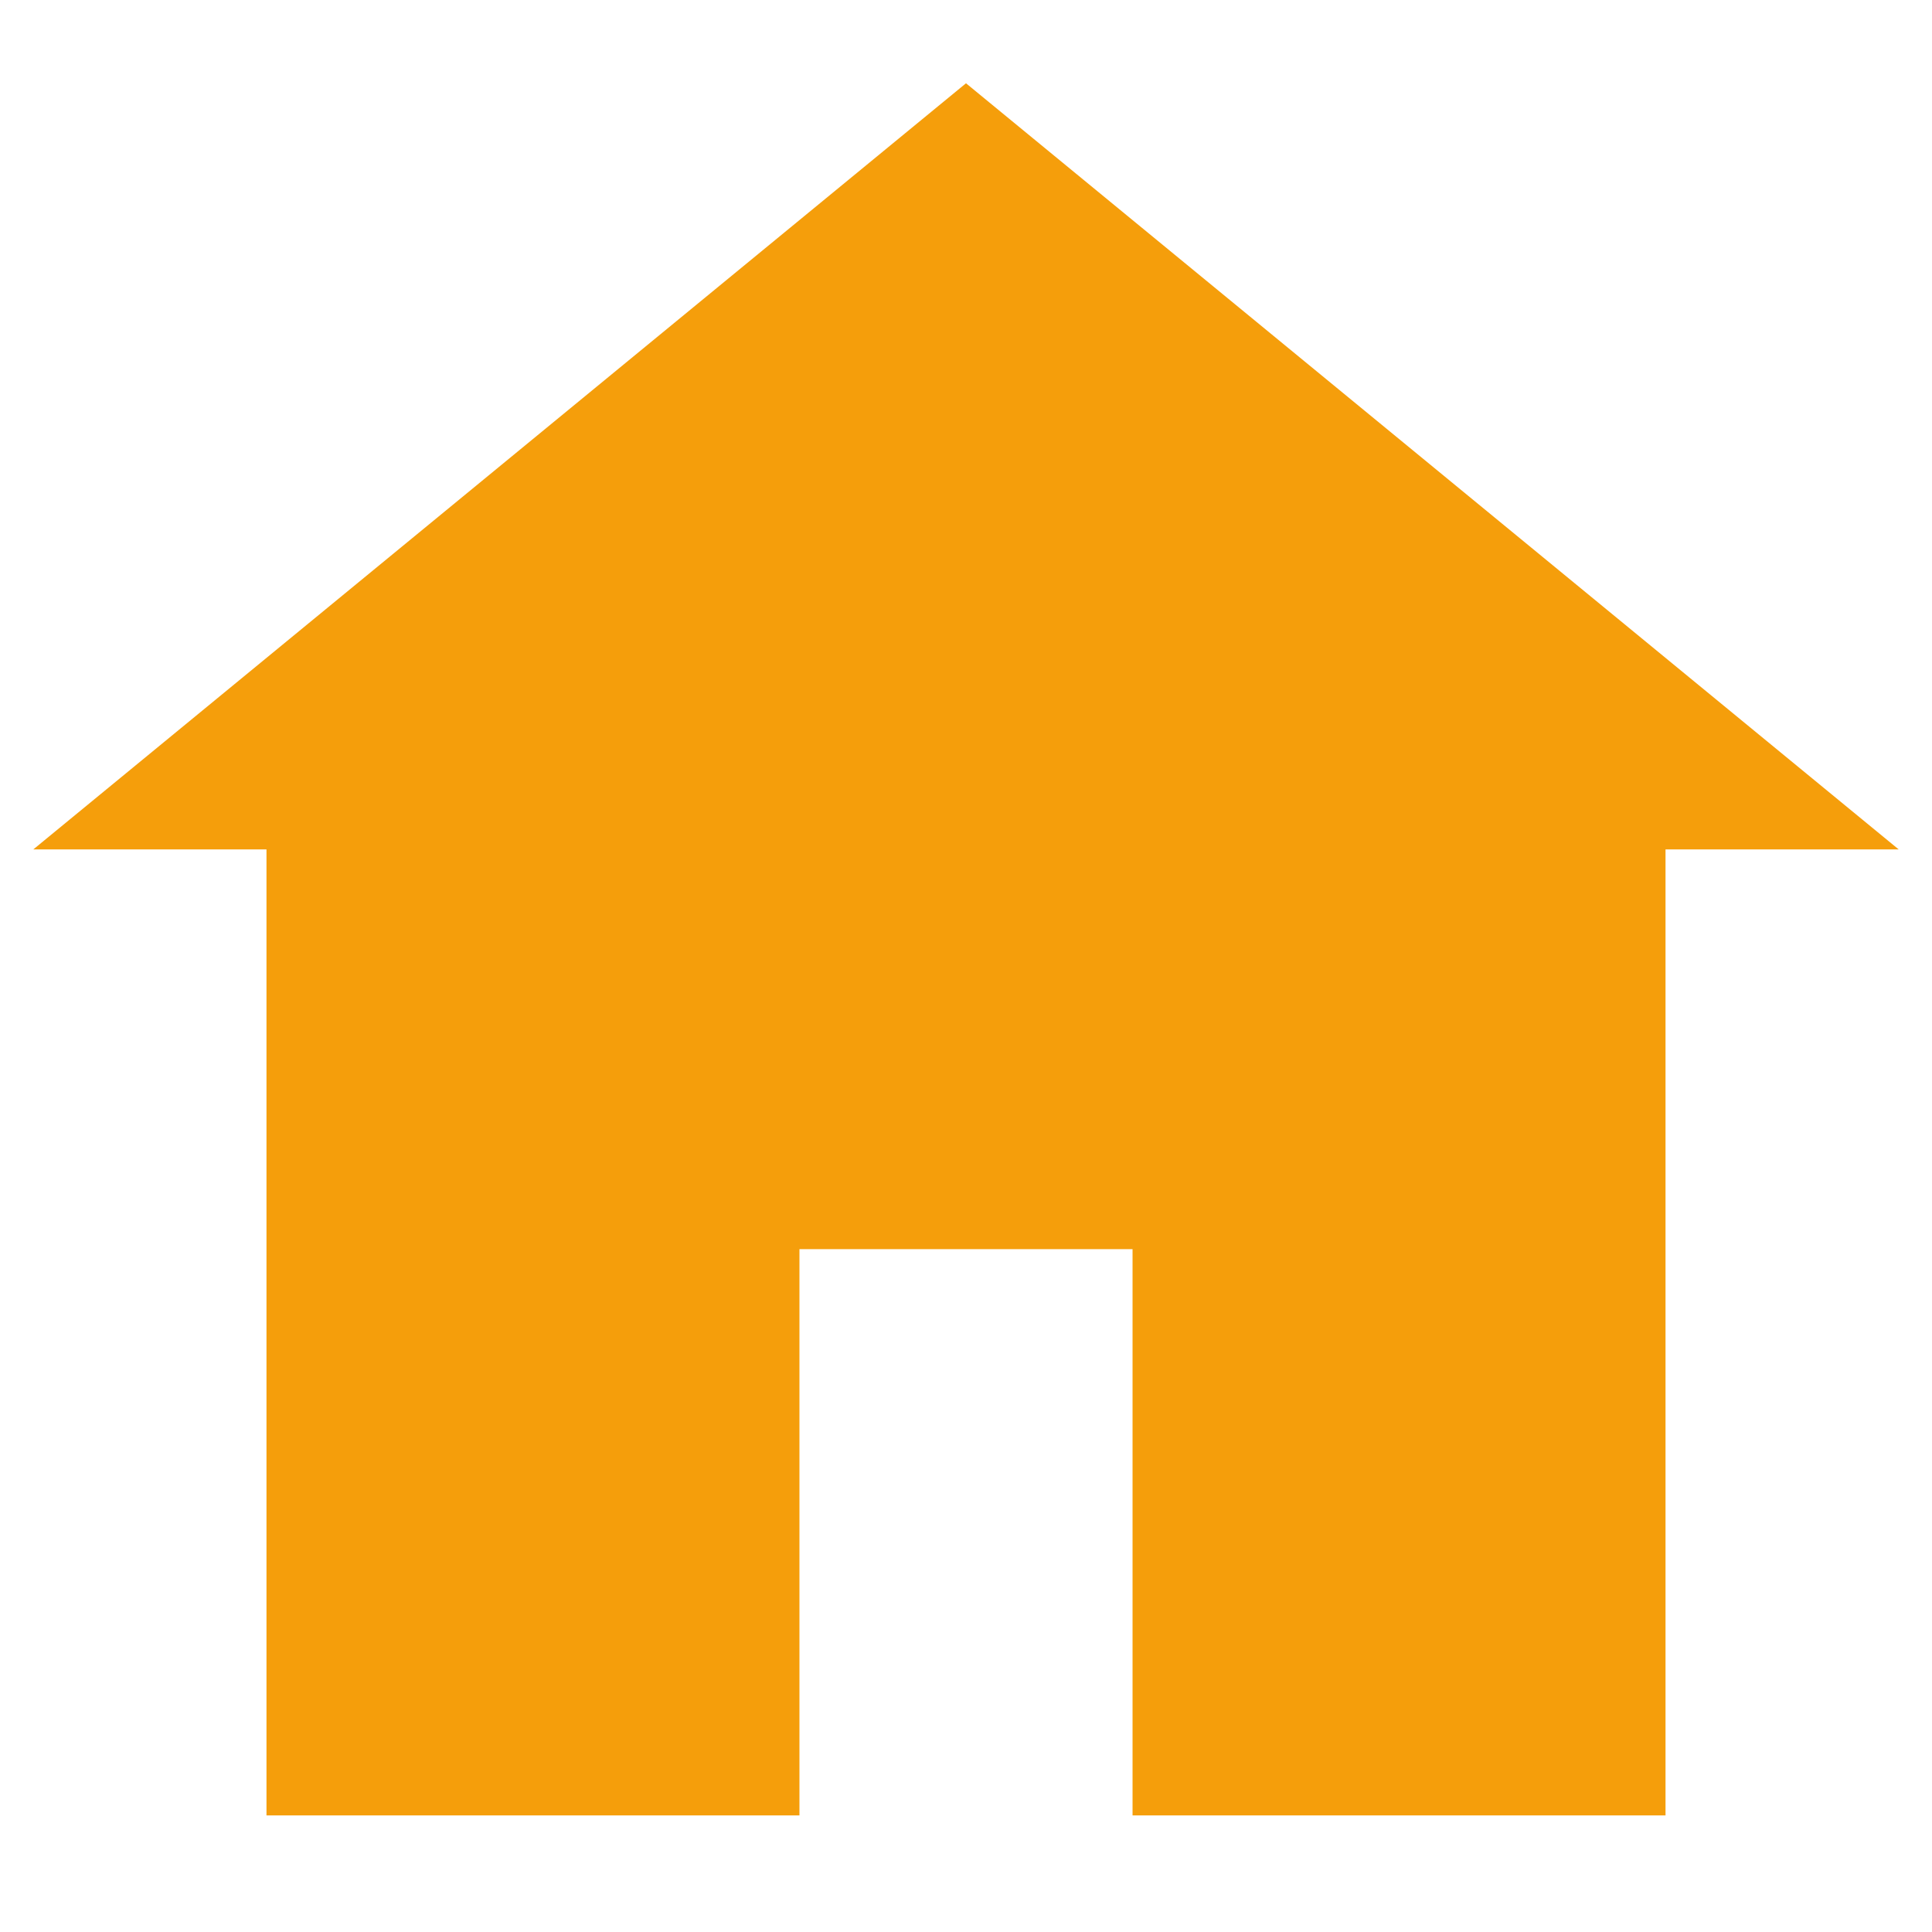
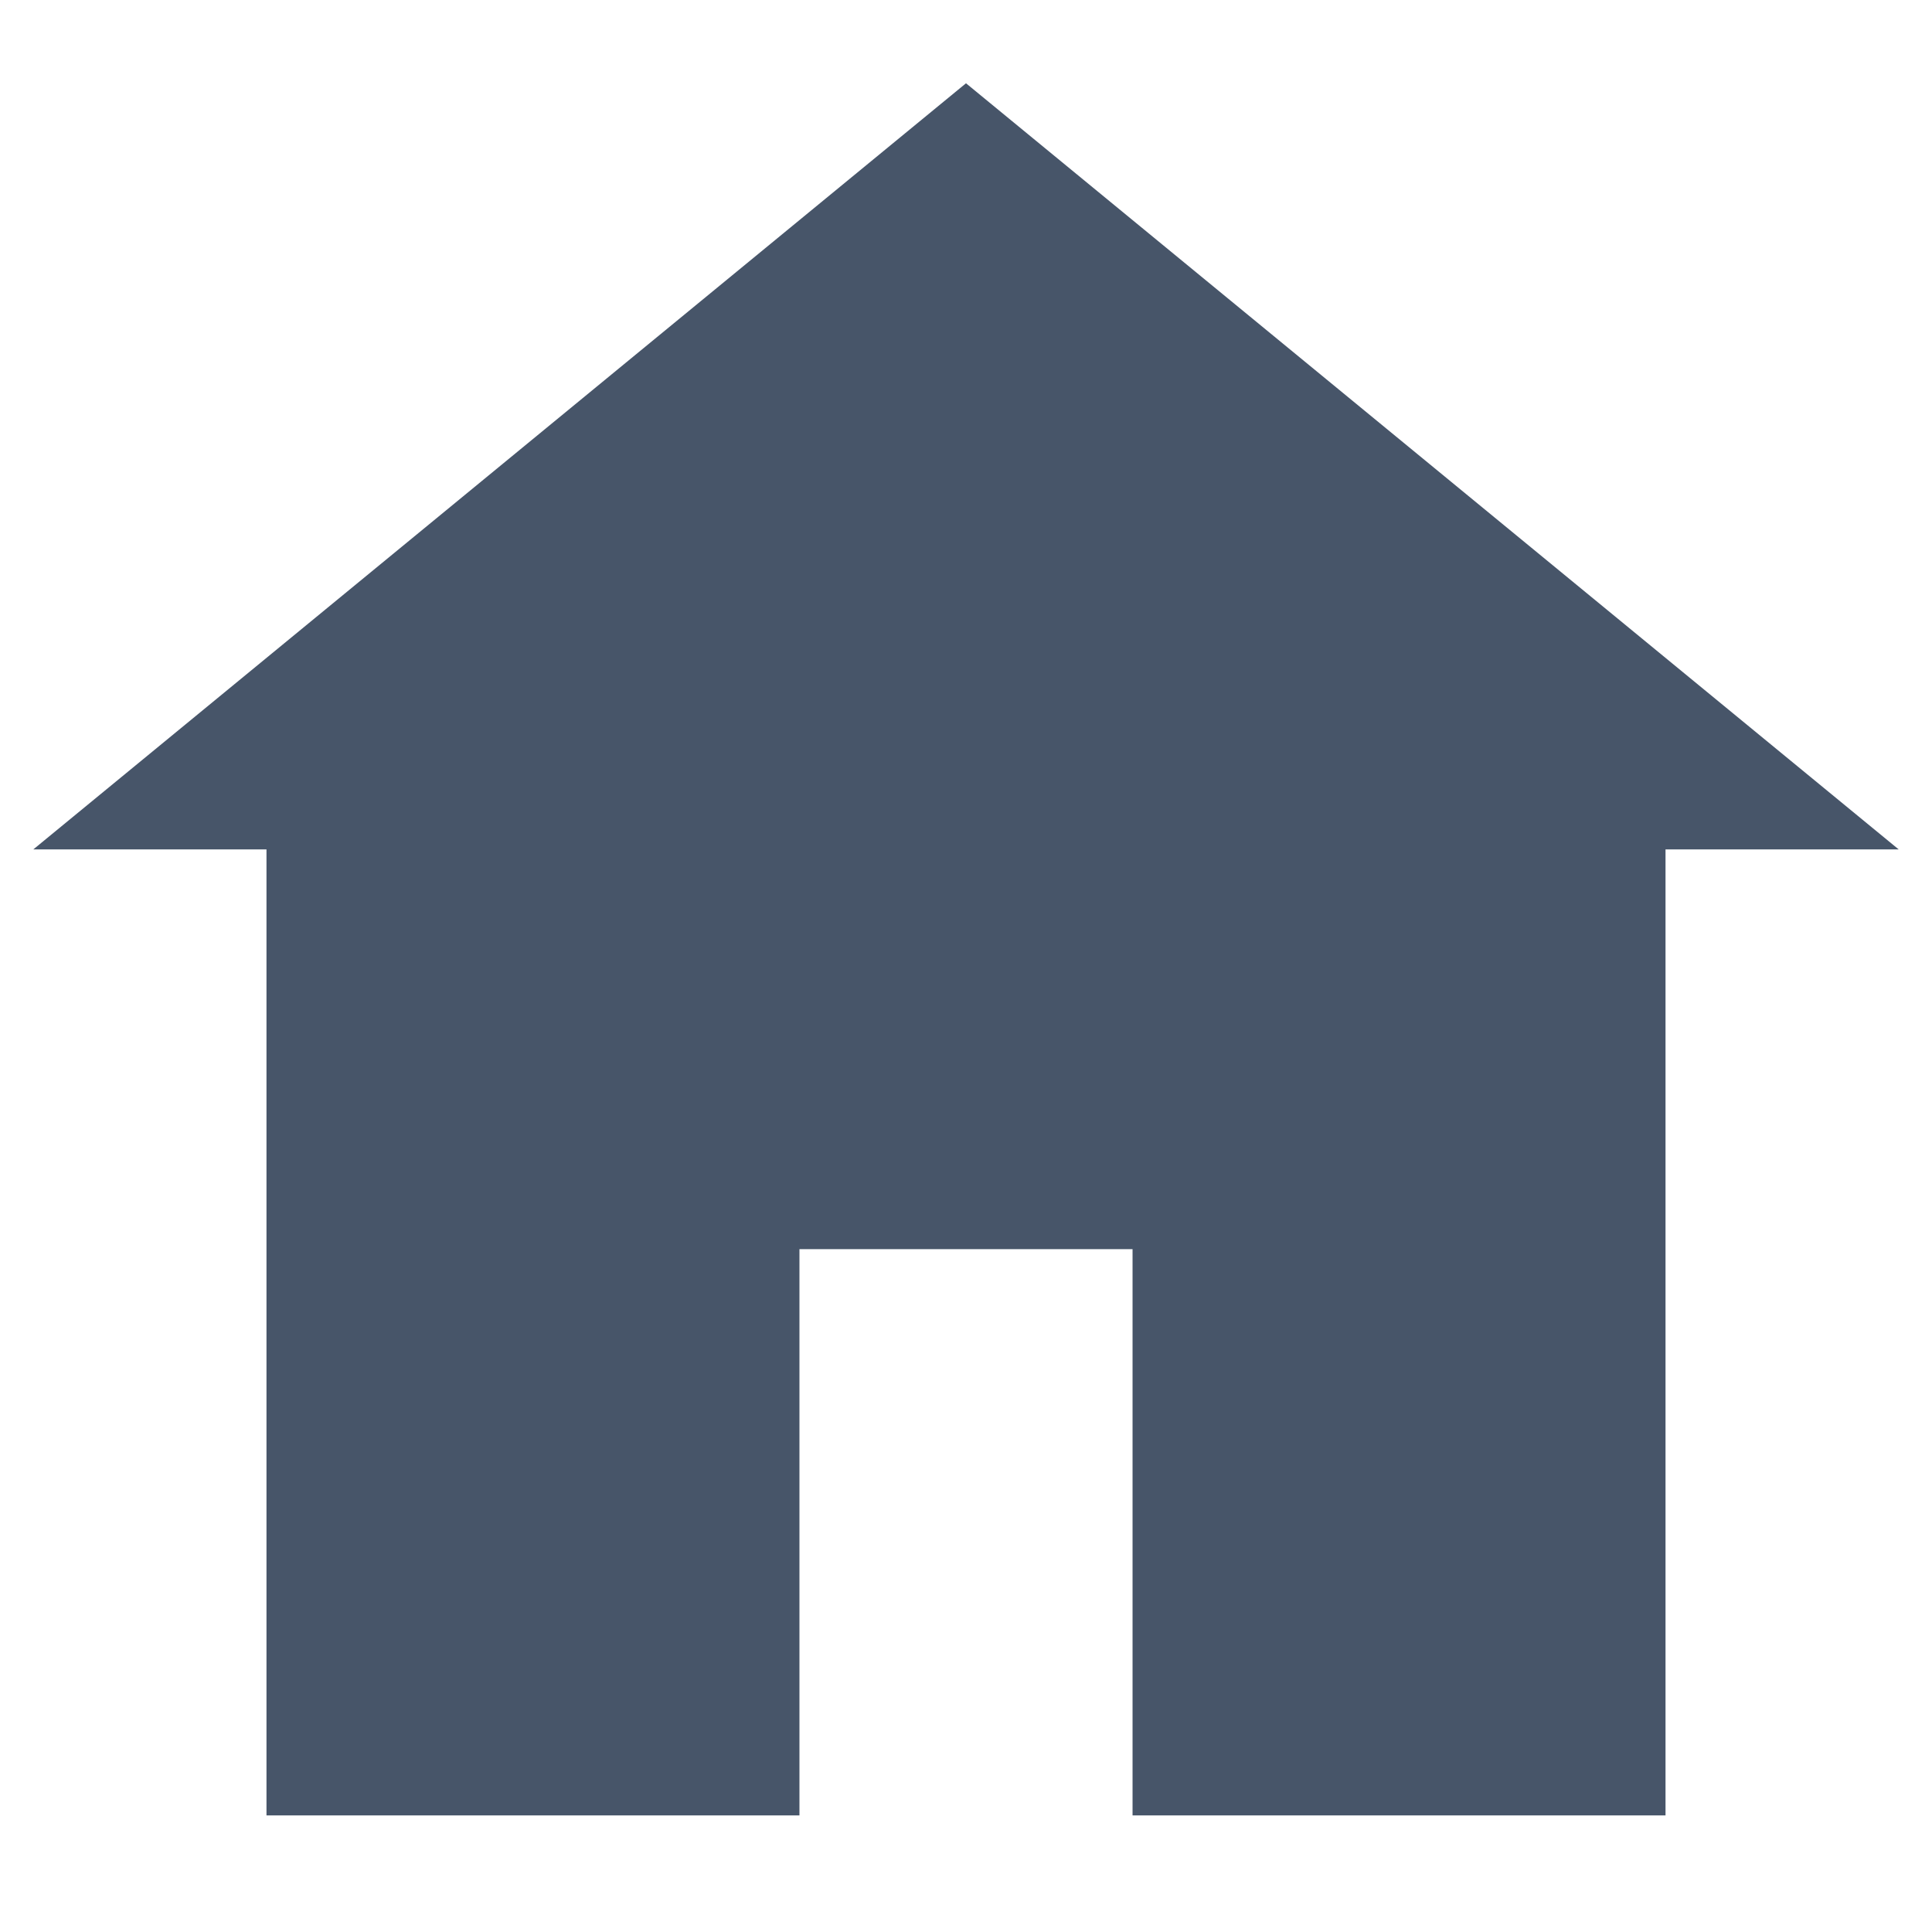
<svg xmlns="http://www.w3.org/2000/svg" viewBox="1.5 1.75 29 29" role="img" aria-label="home">
-   <g fill="#f59e0b">
+   <g fill="#475569">
    <path d="M16 3 L30 14.5 H26.5 V29 H18.5 V20.5 H13.5 V29 H5.5 V14.5 H2 Z" />
  </g>
</svg>
